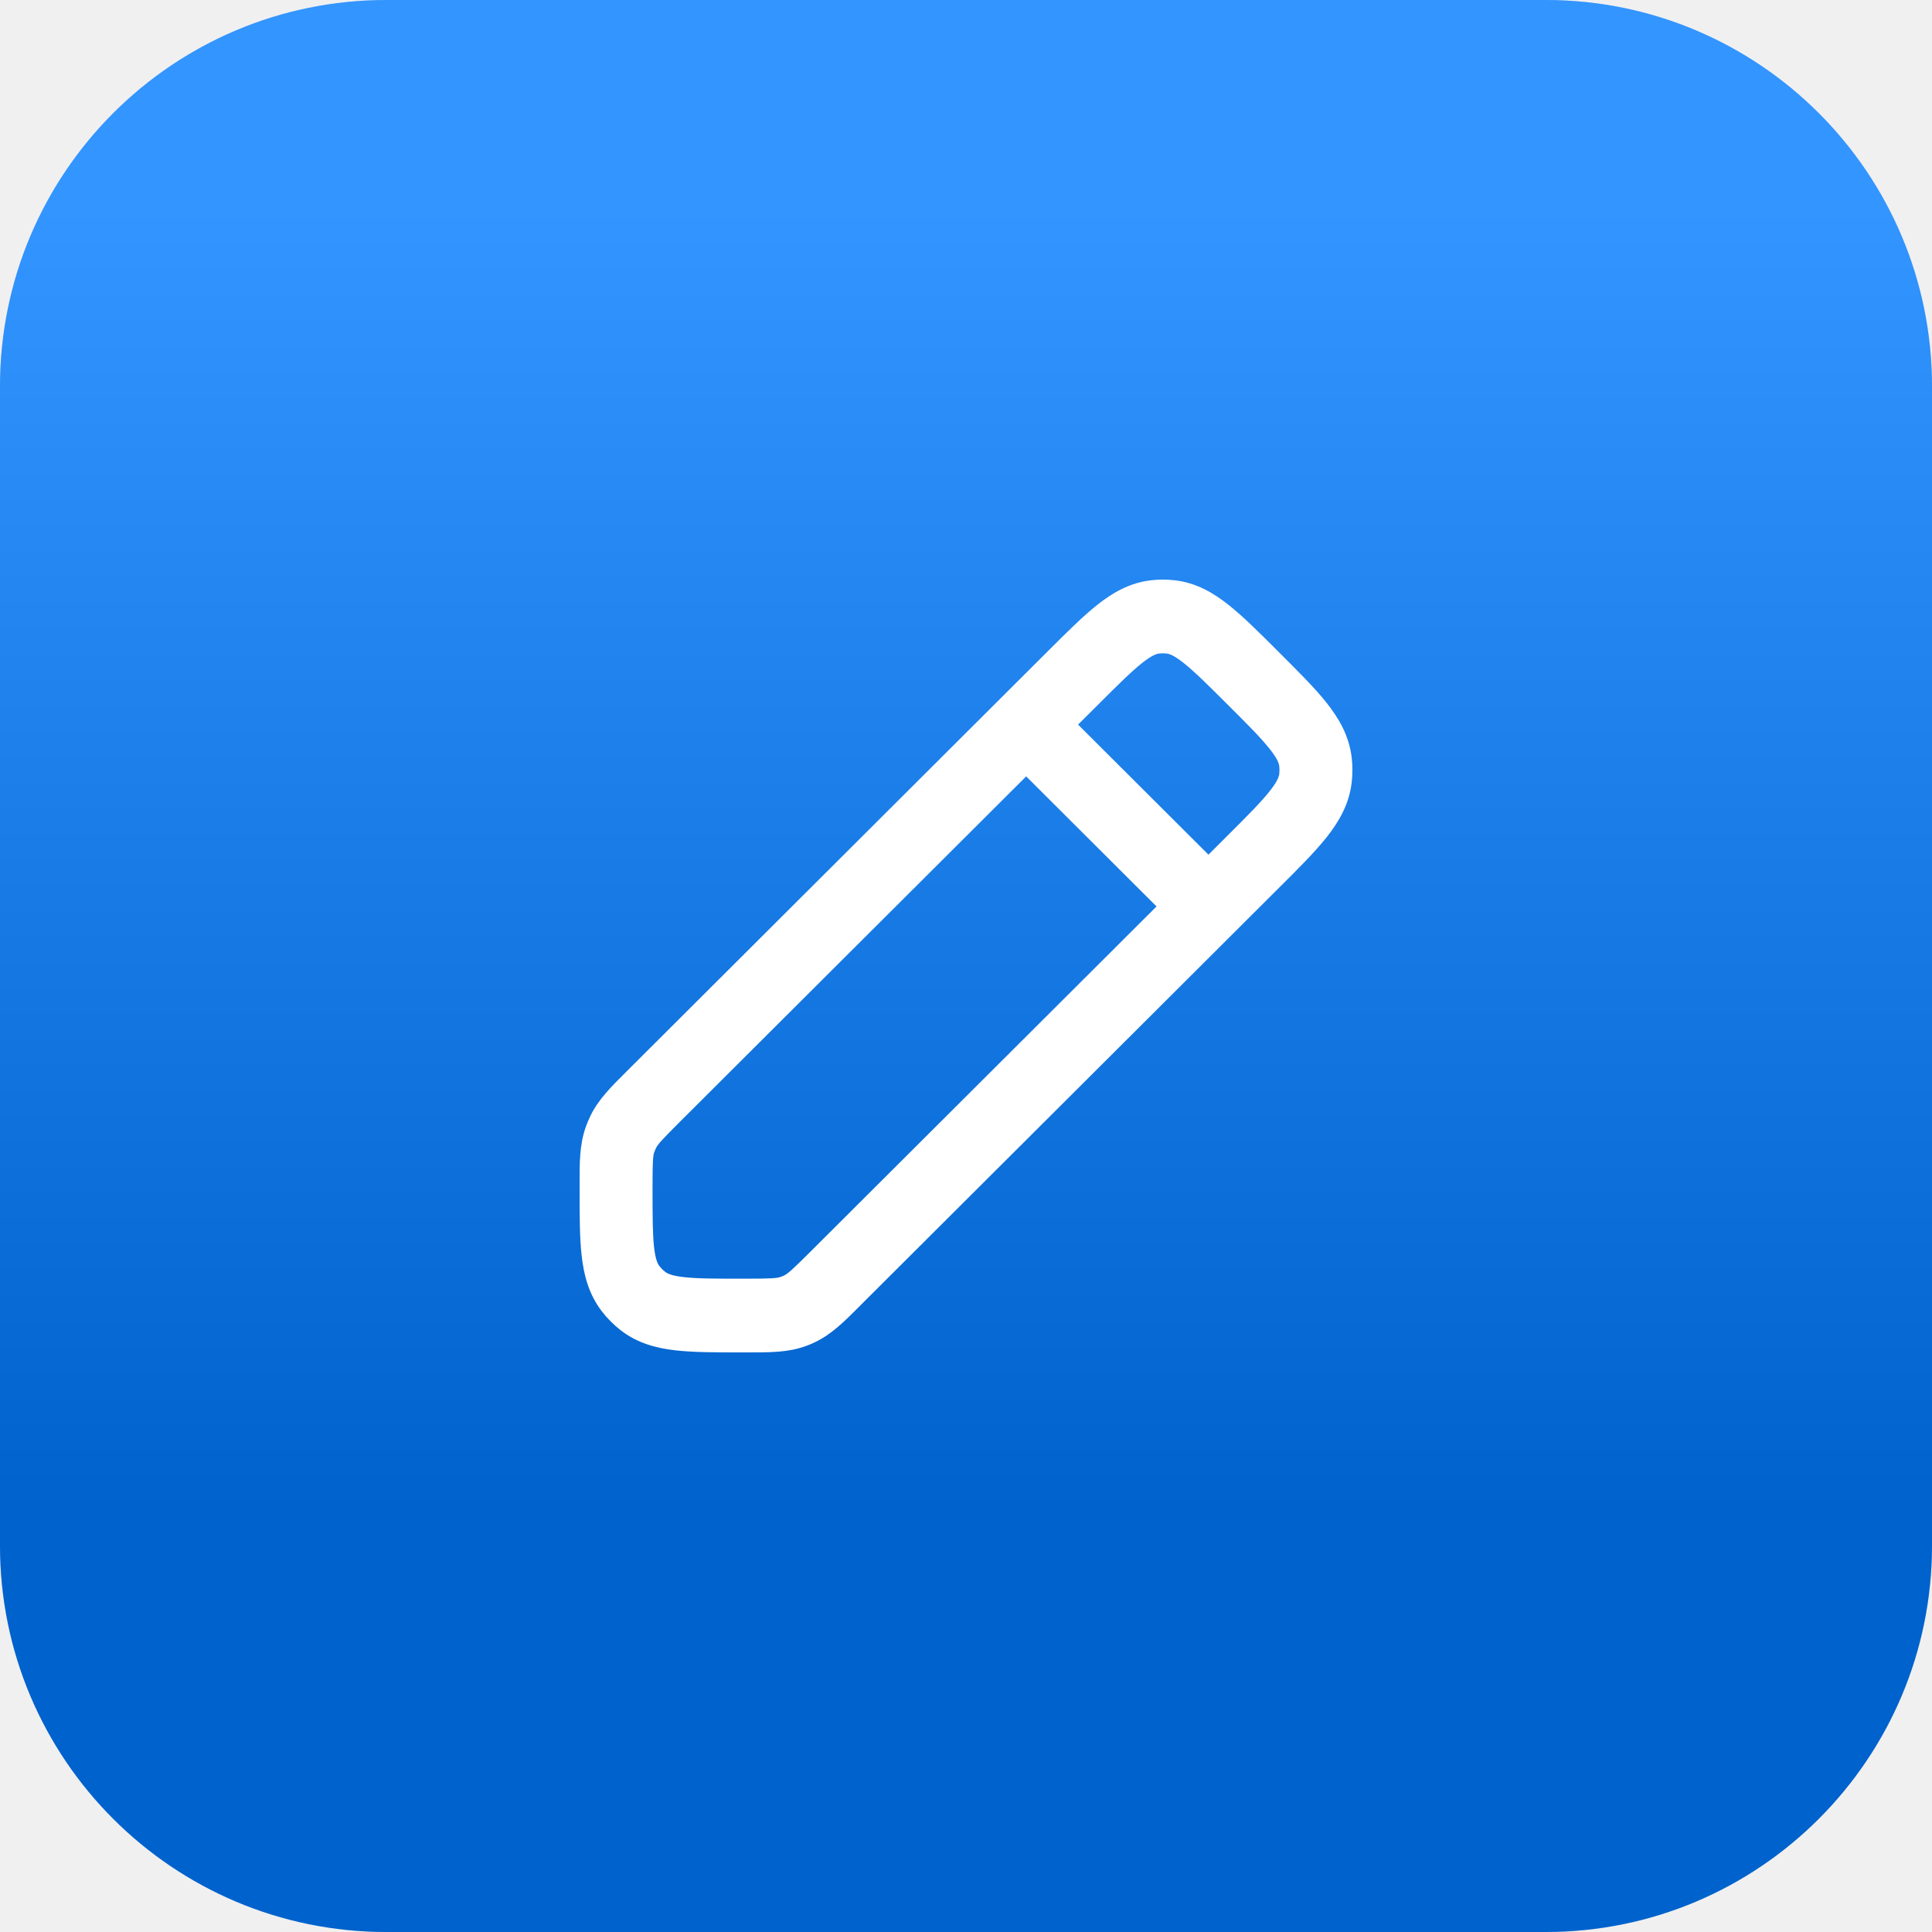
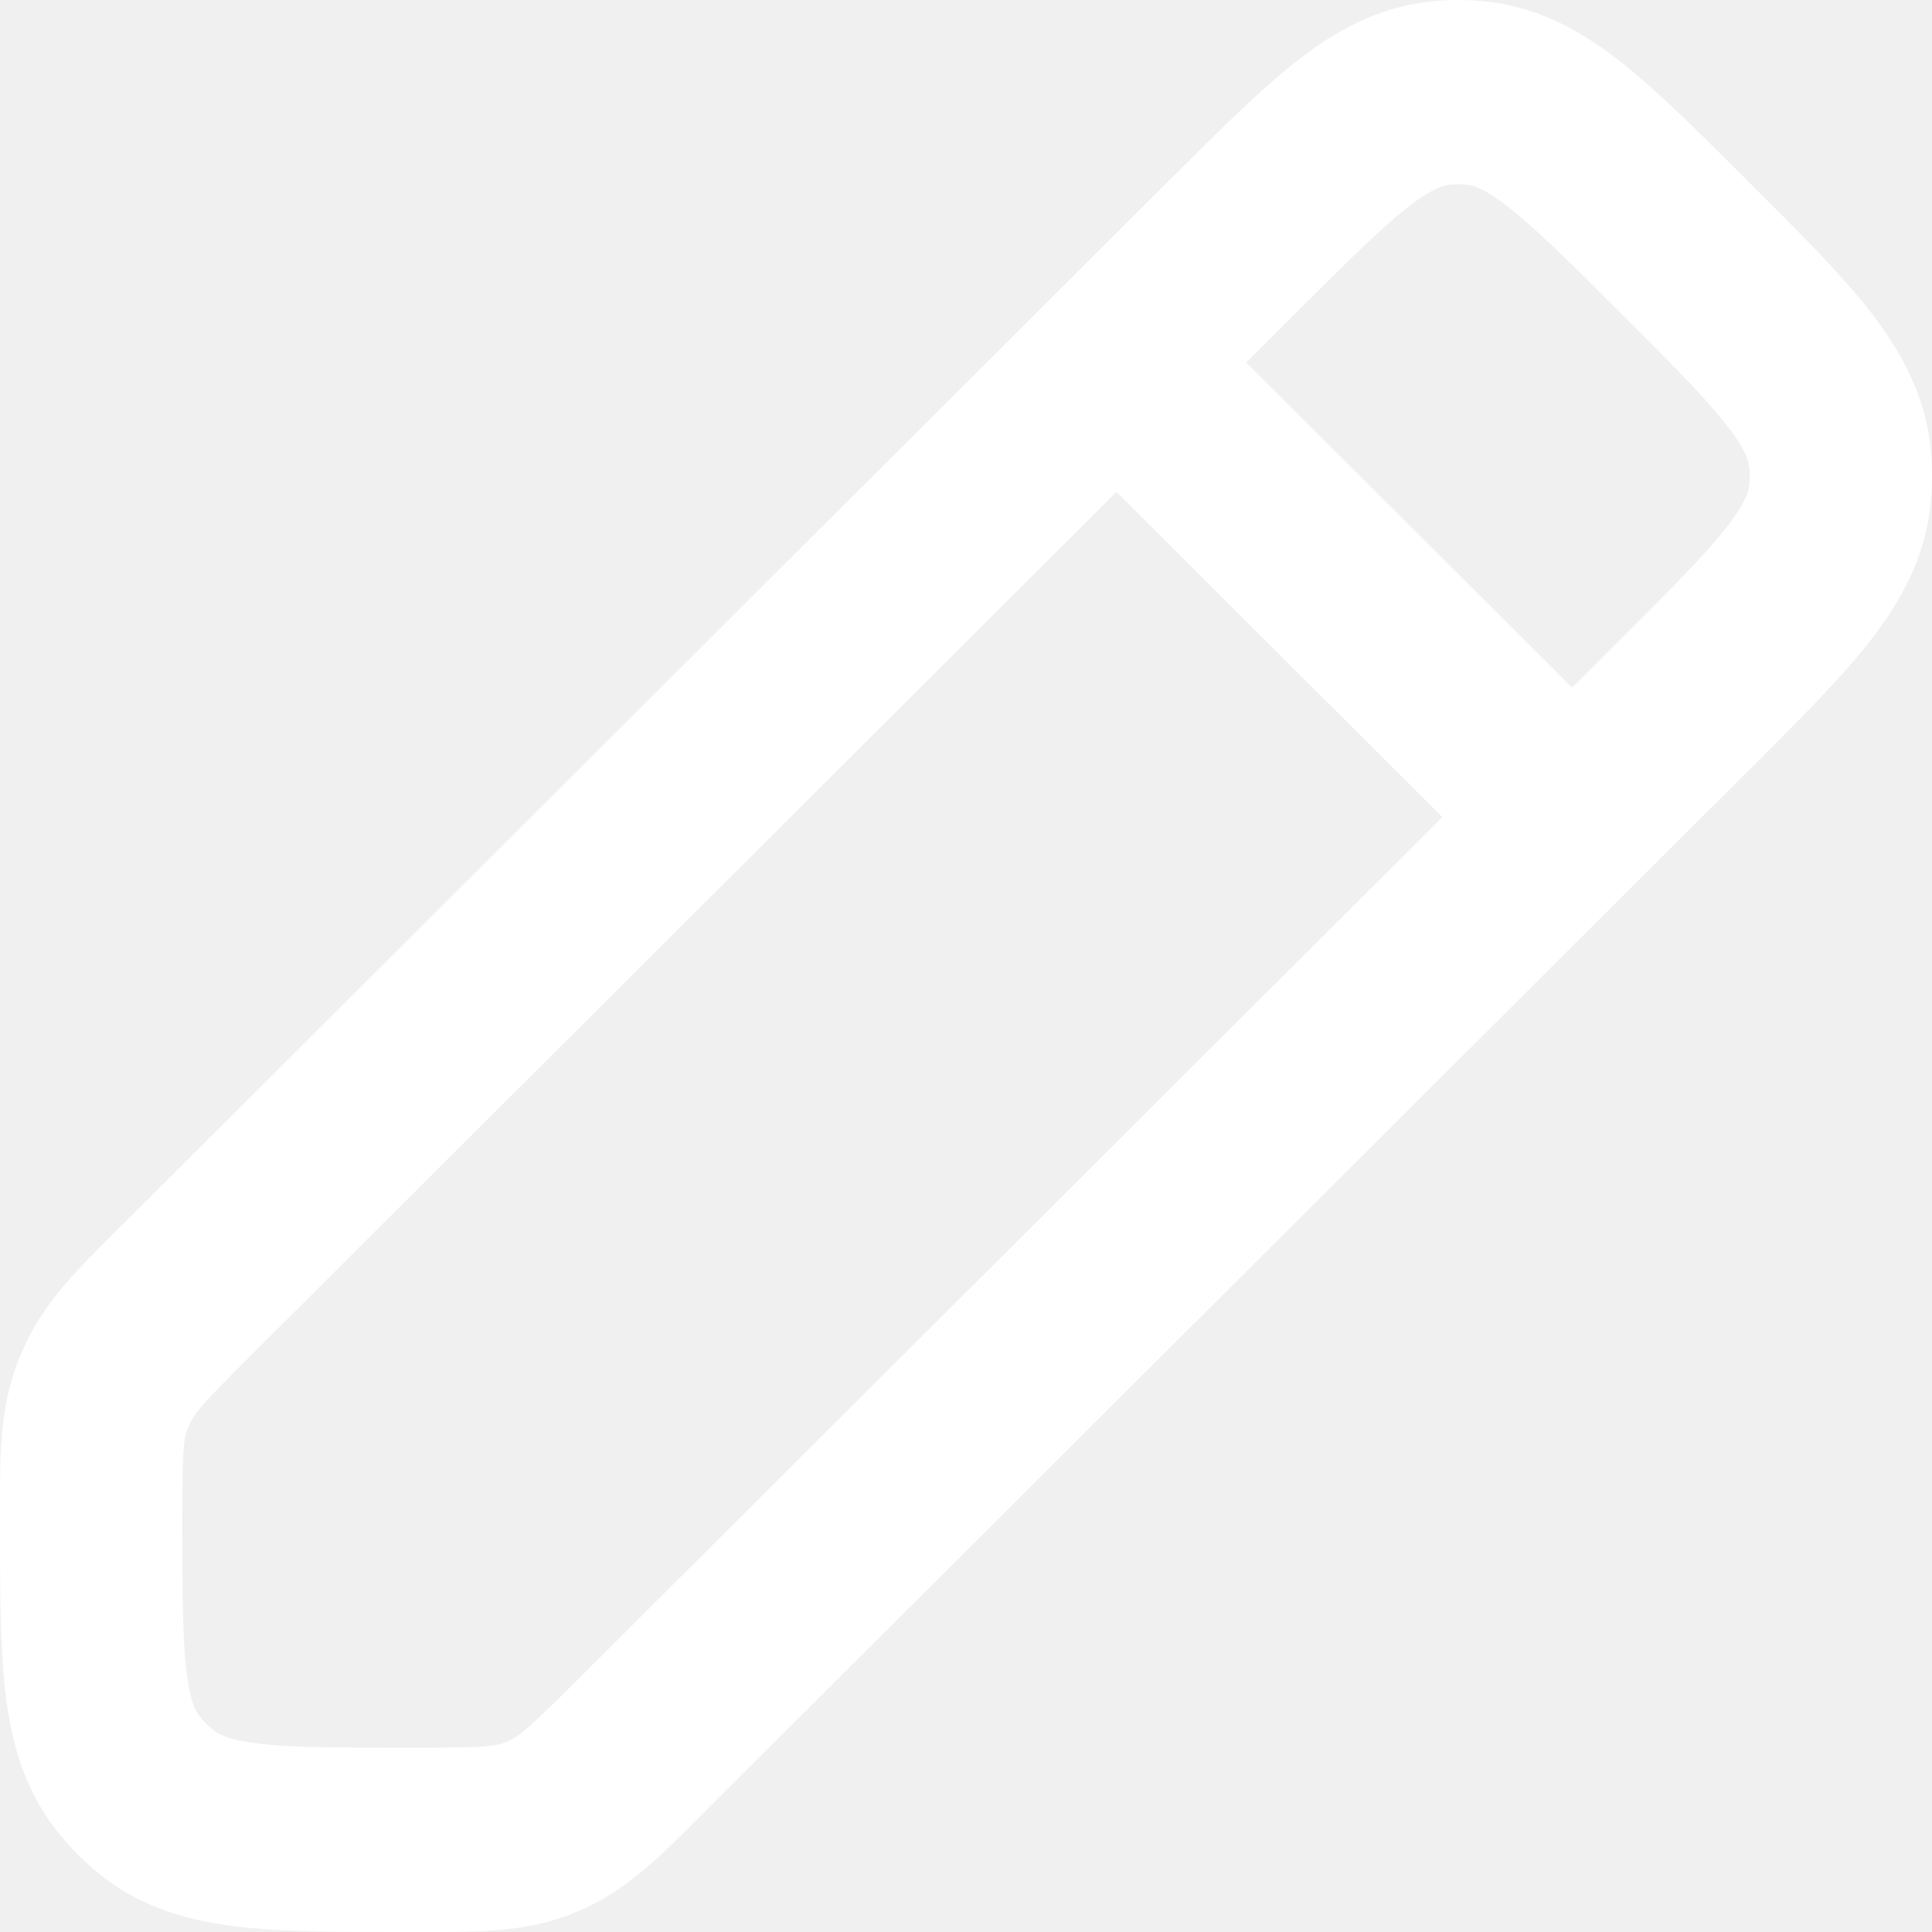
- <svg xmlns="http://www.w3.org/2000/svg" width="40" height="40" viewBox="0 0 40 40" fill="none">
-   <rect width="40" height="40" rx="8" fill="#007AFF" />
-   <rect width="40" height="40" rx="8" fill="url(#paint0_linear_1304_4674)" fill-opacity="0.2" />
-   <path fill-rule="evenodd" clip-rule="evenodd" d="M23.833 12.014C23.995 11.995 24.158 11.995 24.32 12.014C24.761 12.064 25.116 12.27 25.434 12.522C25.732 12.758 26.061 13.086 26.439 13.463L26.498 13.523C26.886 13.91 27.223 14.245 27.465 14.55C27.722 14.875 27.935 15.238 27.986 15.693C28.005 15.859 28.005 16.027 27.986 16.193C27.935 16.648 27.722 17.012 27.465 17.336C27.223 17.641 26.886 17.977 26.498 18.363L17.84 27C17.819 27.021 17.799 27.042 17.778 27.063C17.481 27.36 17.212 27.629 16.869 27.791C16.805 27.822 16.739 27.849 16.671 27.873C16.314 28.001 15.936 28 15.519 28C15.489 28 15.46 28 15.431 28H15.34C14.813 28 14.355 28 13.983 27.957C13.585 27.912 13.193 27.809 12.846 27.538C12.701 27.424 12.57 27.292 12.457 27.145C12.189 26.794 12.087 26.397 12.042 25.996C12 25.619 12 25.157 12 24.623L12 24.582C12 24.553 12 24.524 12 24.495C11.999 24.083 11.999 23.709 12.12 23.356C12.15 23.267 12.186 23.181 12.227 23.097C12.391 22.762 12.654 22.5 12.945 22.211C12.965 22.19 12.986 22.17 13.006 22.15L21.714 13.463C22.092 13.086 22.421 12.758 22.719 12.522C23.037 12.27 23.392 12.064 23.833 12.014ZM24.151 13.53C24.102 13.524 24.051 13.524 24.001 13.53C23.951 13.536 23.858 13.559 23.649 13.724C23.428 13.899 23.161 14.163 22.745 14.579L22.32 15.002L25.02 17.695L25.408 17.307C25.835 16.882 26.107 16.608 26.287 16.381C26.457 16.167 26.48 16.072 26.486 16.02C26.492 15.969 26.492 15.917 26.486 15.866C26.48 15.814 26.457 15.719 26.287 15.505C26.107 15.278 25.835 15.004 25.408 14.579C24.992 14.163 24.724 13.899 24.503 13.724C24.295 13.559 24.202 13.536 24.151 13.53ZM23.945 18.767L21.246 16.074L14.066 23.236C13.678 23.623 13.617 23.698 13.579 23.774C13.567 23.8 13.556 23.826 13.546 23.854C13.519 23.933 13.51 24.031 13.51 24.582C13.51 25.168 13.511 25.544 13.542 25.824C13.572 26.088 13.62 26.171 13.651 26.21C13.685 26.256 13.726 26.296 13.771 26.331C13.81 26.362 13.891 26.411 14.153 26.441C14.43 26.473 14.801 26.474 15.381 26.474H15.431C15.988 26.474 16.087 26.464 16.168 26.435C16.188 26.427 16.209 26.419 16.229 26.41C16.306 26.373 16.383 26.31 16.78 25.914L23.945 18.767Z" fill="white" />
-   <defs>
-     <linearGradient id="paint0_linear_1304_4674" x1="20" y1="0" x2="20" y2="40" gradientUnits="userSpaceOnUse">
-       <stop offset="0.106" stop-color="white" />
-       <stop offset="0.784" />
-     </linearGradient>
-   </defs>
+ <svg xmlns="http://www.w3.org/2000/svg" width="16" height="16" viewBox="0 0 16 16" fill="none">
+   <path fill-rule="evenodd" clip-rule="evenodd" d="M11.833 0.014C11.995 -0.005 12.158 -0.005 12.32 0.014C12.761 0.064 13.116 0.27 13.434 0.522C13.732 0.758 14.06 1.086 14.439 1.463L14.498 1.523C14.886 1.91 15.223 2.245 15.465 2.55C15.722 2.875 15.935 3.238 15.986 3.693C16.005 3.859 16.005 4.027 15.986 4.193C15.935 4.648 15.722 5.012 15.465 5.336C15.223 5.641 14.886 5.977 14.498 6.364L5.84 15C5.819 15.021 5.799 15.042 5.778 15.063C5.481 15.36 5.212 15.629 4.869 15.791C4.805 15.822 4.739 15.849 4.671 15.873C4.314 16.001 3.936 16 3.519 16C3.489 16 3.46 16 3.431 16H3.34C2.813 16 2.355 16 1.983 15.957C1.585 15.912 1.193 15.809 0.846 15.538C0.701 15.424 0.57 15.292 0.457 15.145C0.189 14.794 0.087 14.397 0.042 13.996C0 13.62 0 13.156 0 12.623L0 12.582C0 12.553 0 12.524 7.99313e-05 12.495C-0.001 12.083 -0.001 11.709 0.12 11.356C0.15 11.267 0.186 11.181 0.227 11.097C0.391 10.762 0.654 10.5 0.945 10.211C0.965 10.19 0.986 10.17 1.006 10.15L9.714 1.463C10.092 1.086 10.421 0.758 10.719 0.522C11.037 0.27 11.392 0.064 11.833 0.014ZM12.152 1.53C12.102 1.524 12.051 1.524 12.001 1.53C11.951 1.536 11.858 1.559 11.649 1.724C11.428 1.899 11.161 2.163 10.745 2.579L10.32 3.002L13.02 5.695L13.408 5.307C13.835 4.882 14.107 4.608 14.287 4.381C14.457 4.167 14.48 4.072 14.486 4.02C14.492 3.969 14.492 3.917 14.486 3.866C14.48 3.814 14.457 3.719 14.287 3.505C14.107 3.278 13.835 3.004 13.408 2.579C12.992 2.163 12.725 1.899 12.503 1.724C12.295 1.559 12.202 1.536 12.152 1.53ZM11.945 6.767L9.246 4.074L2.067 11.236C1.679 11.623 1.617 11.698 1.579 11.774C1.567 11.8 1.556 11.826 1.546 11.854C1.519 11.934 1.51 12.031 1.51 12.582C1.51 13.168 1.511 13.544 1.542 13.824C1.572 14.088 1.62 14.171 1.651 14.21C1.685 14.256 1.726 14.296 1.771 14.331C1.81 14.362 1.891 14.411 2.153 14.441C2.43 14.473 2.801 14.474 3.381 14.474H3.431C3.988 14.474 4.087 14.464 4.168 14.435C4.188 14.428 4.209 14.419 4.229 14.41C4.306 14.373 4.383 14.31 4.78 13.914L11.945 6.767Z" fill="white" />
</svg>
